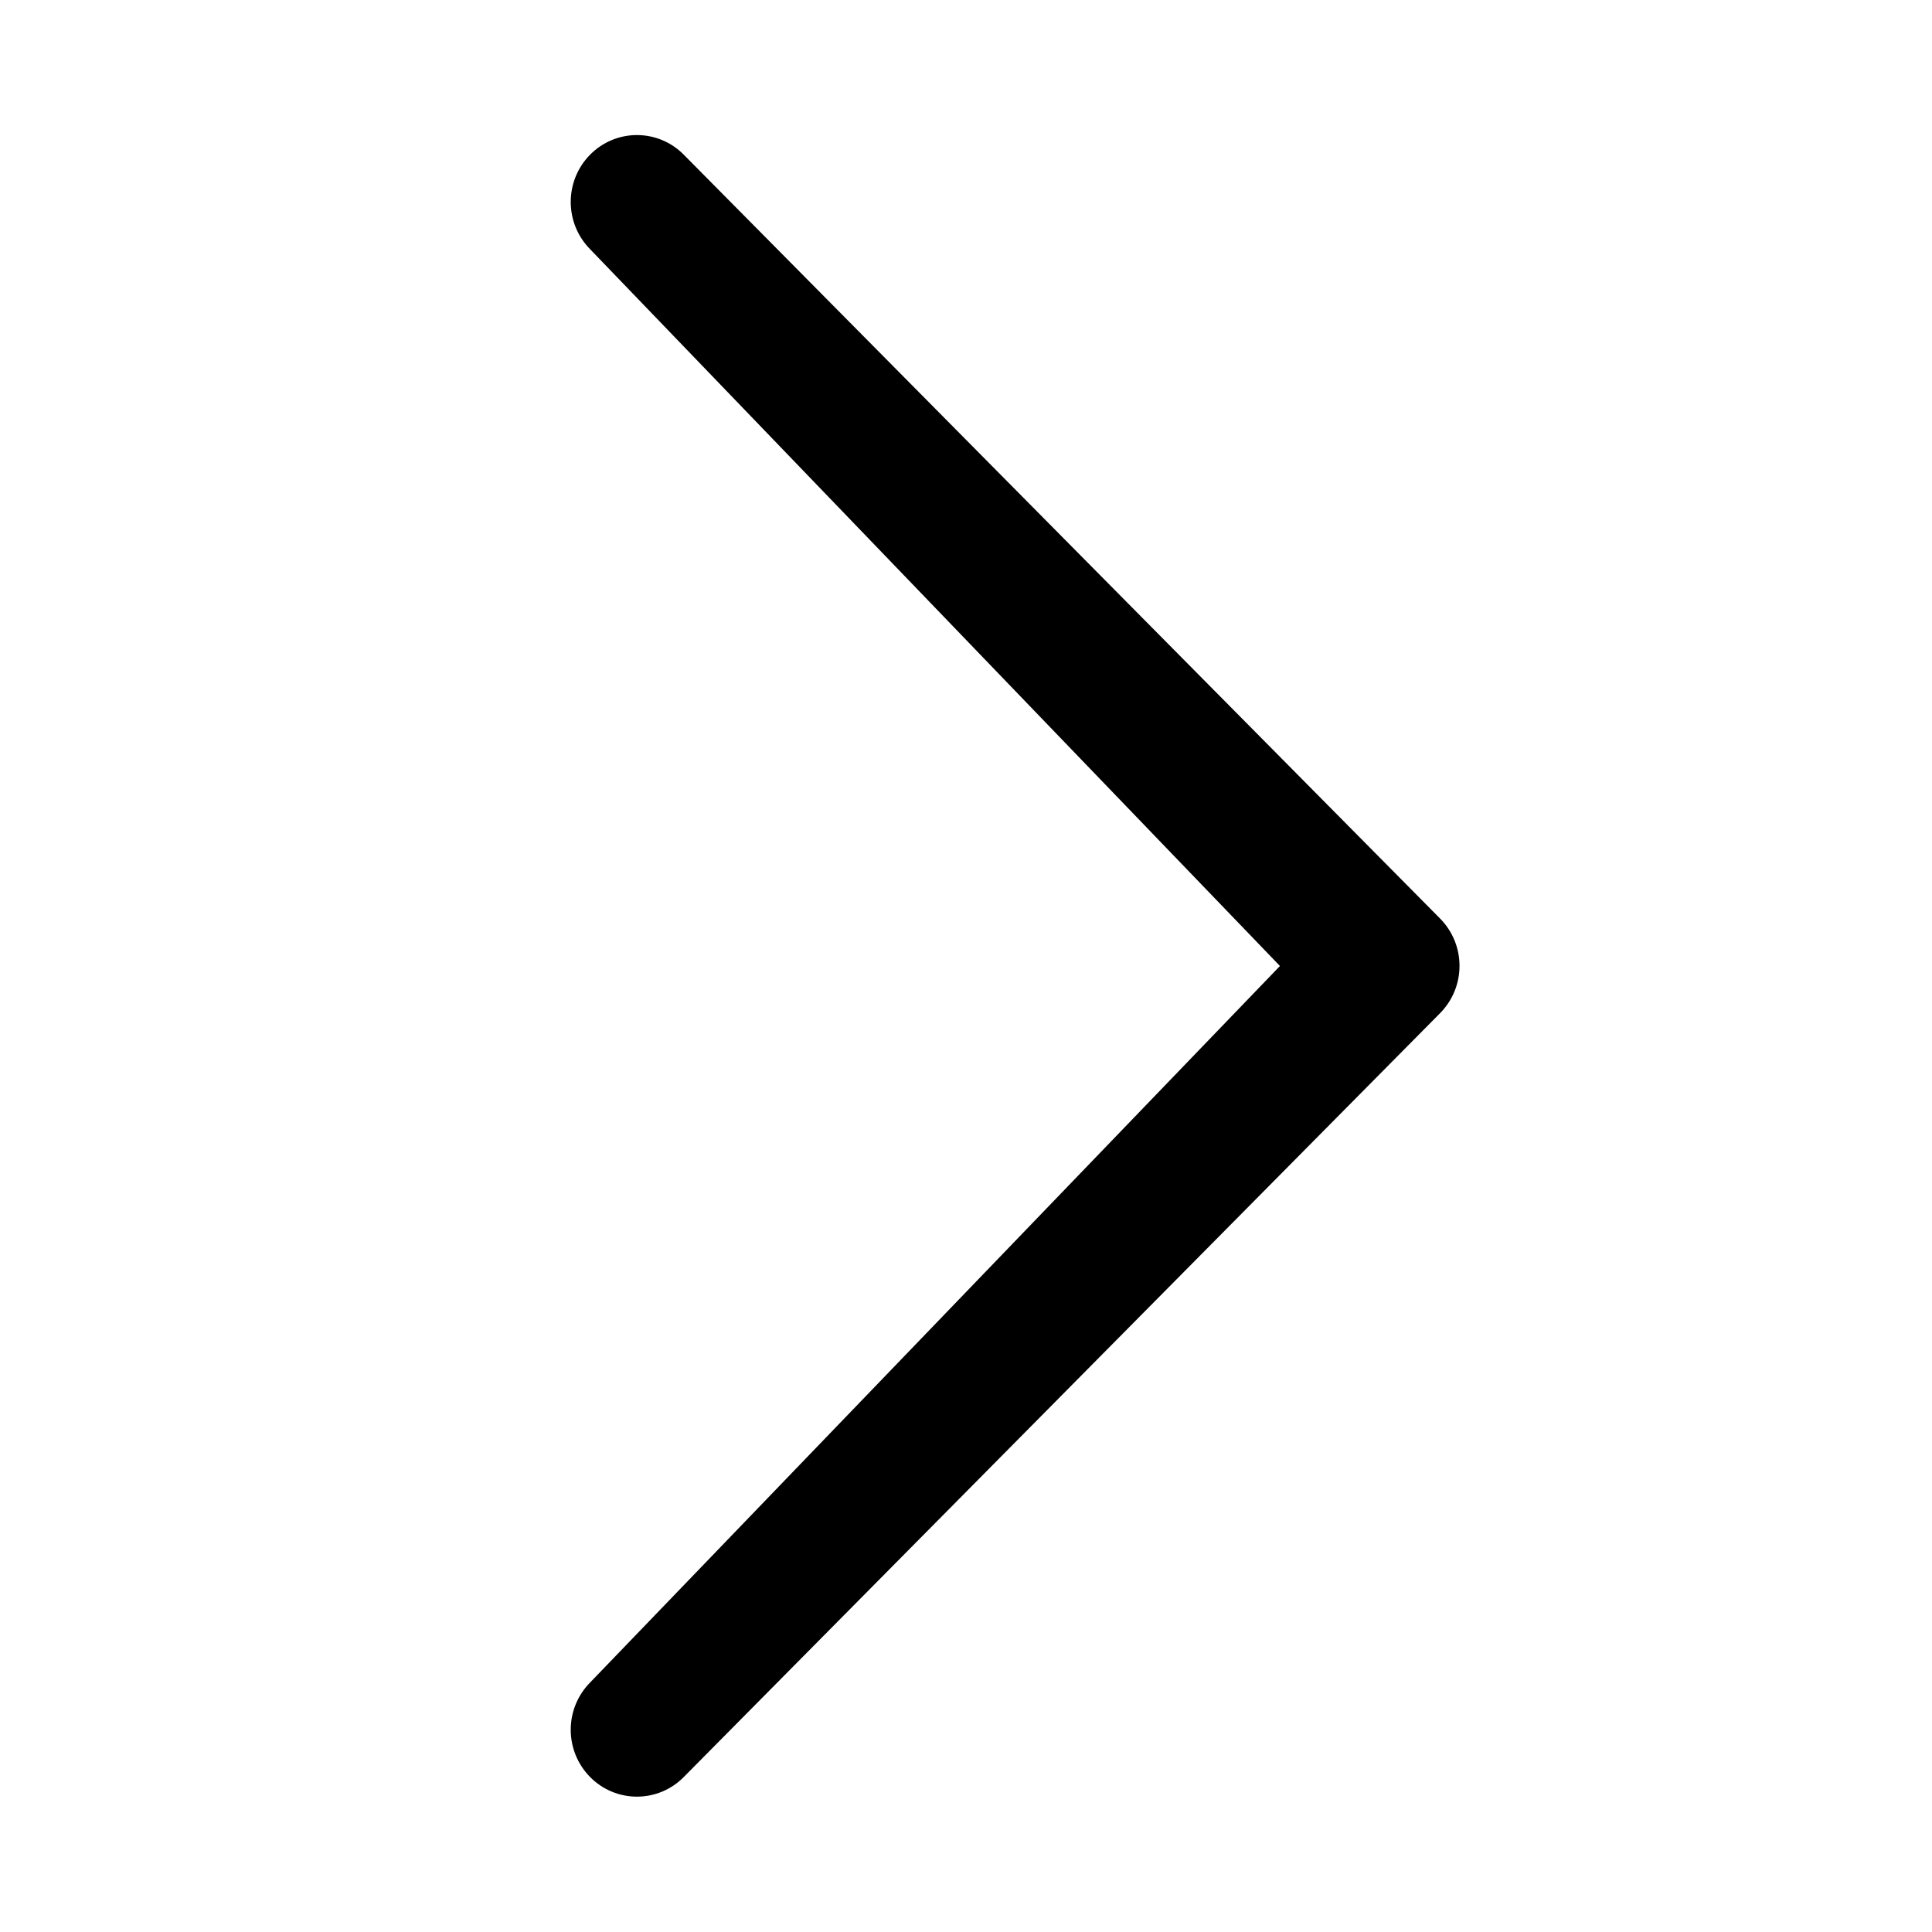
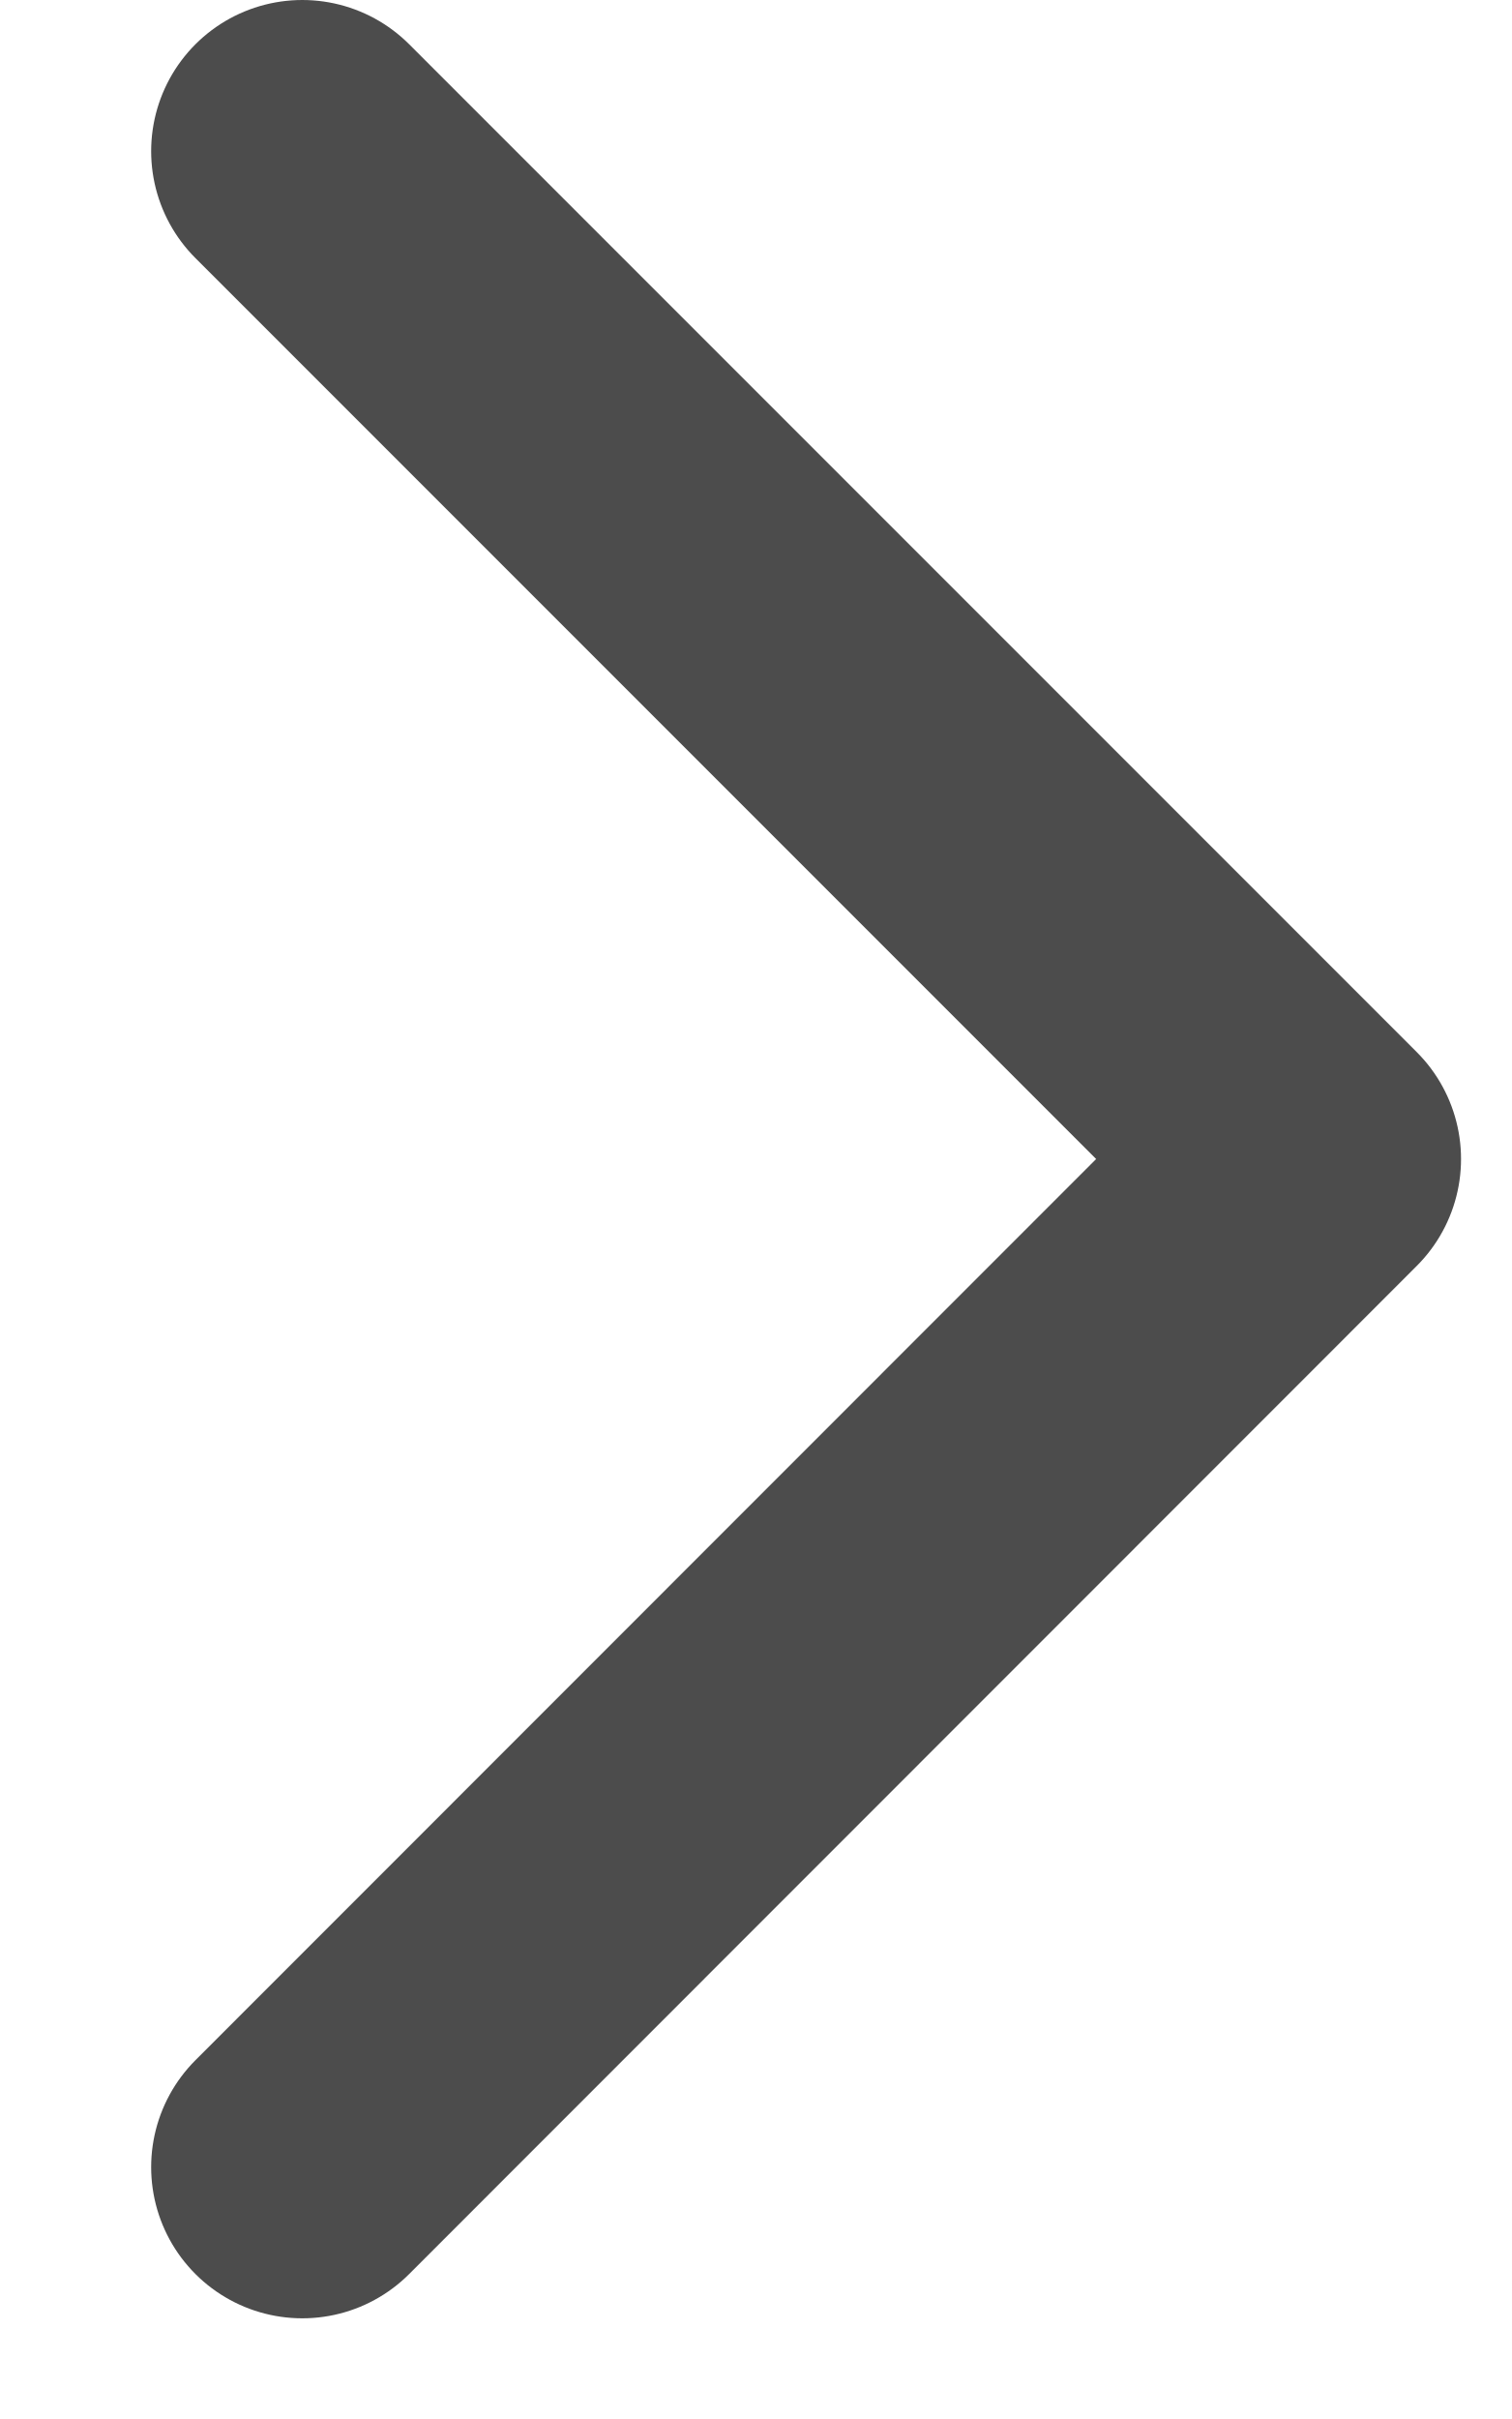
- <svg xmlns="http://www.w3.org/2000/svg" xml:space="preserve" viewBox="0 0 20 20" id="chevron">
-   <path d="M13.25 10 6.109 2.58a.697.697 0 0 1 0-.979.68.68 0 0 1 .969 0l7.83 7.908a.697.697 0 0 1 0 .979l-7.83 7.908a.68.68 0 0 1-.969 0 .697.697 0 0 1 0-.979L13.25 10z" />
+ <svg xmlns="http://www.w3.org/2000/svg" width="5" height="8" viewBox="0 0 5 8" fill="none">
+   <path d="M1 7.167L4.333 3.833L1 0.5" stroke="#4C4C4C" stroke-linecap="round" stroke-linejoin="round" />
</svg>
